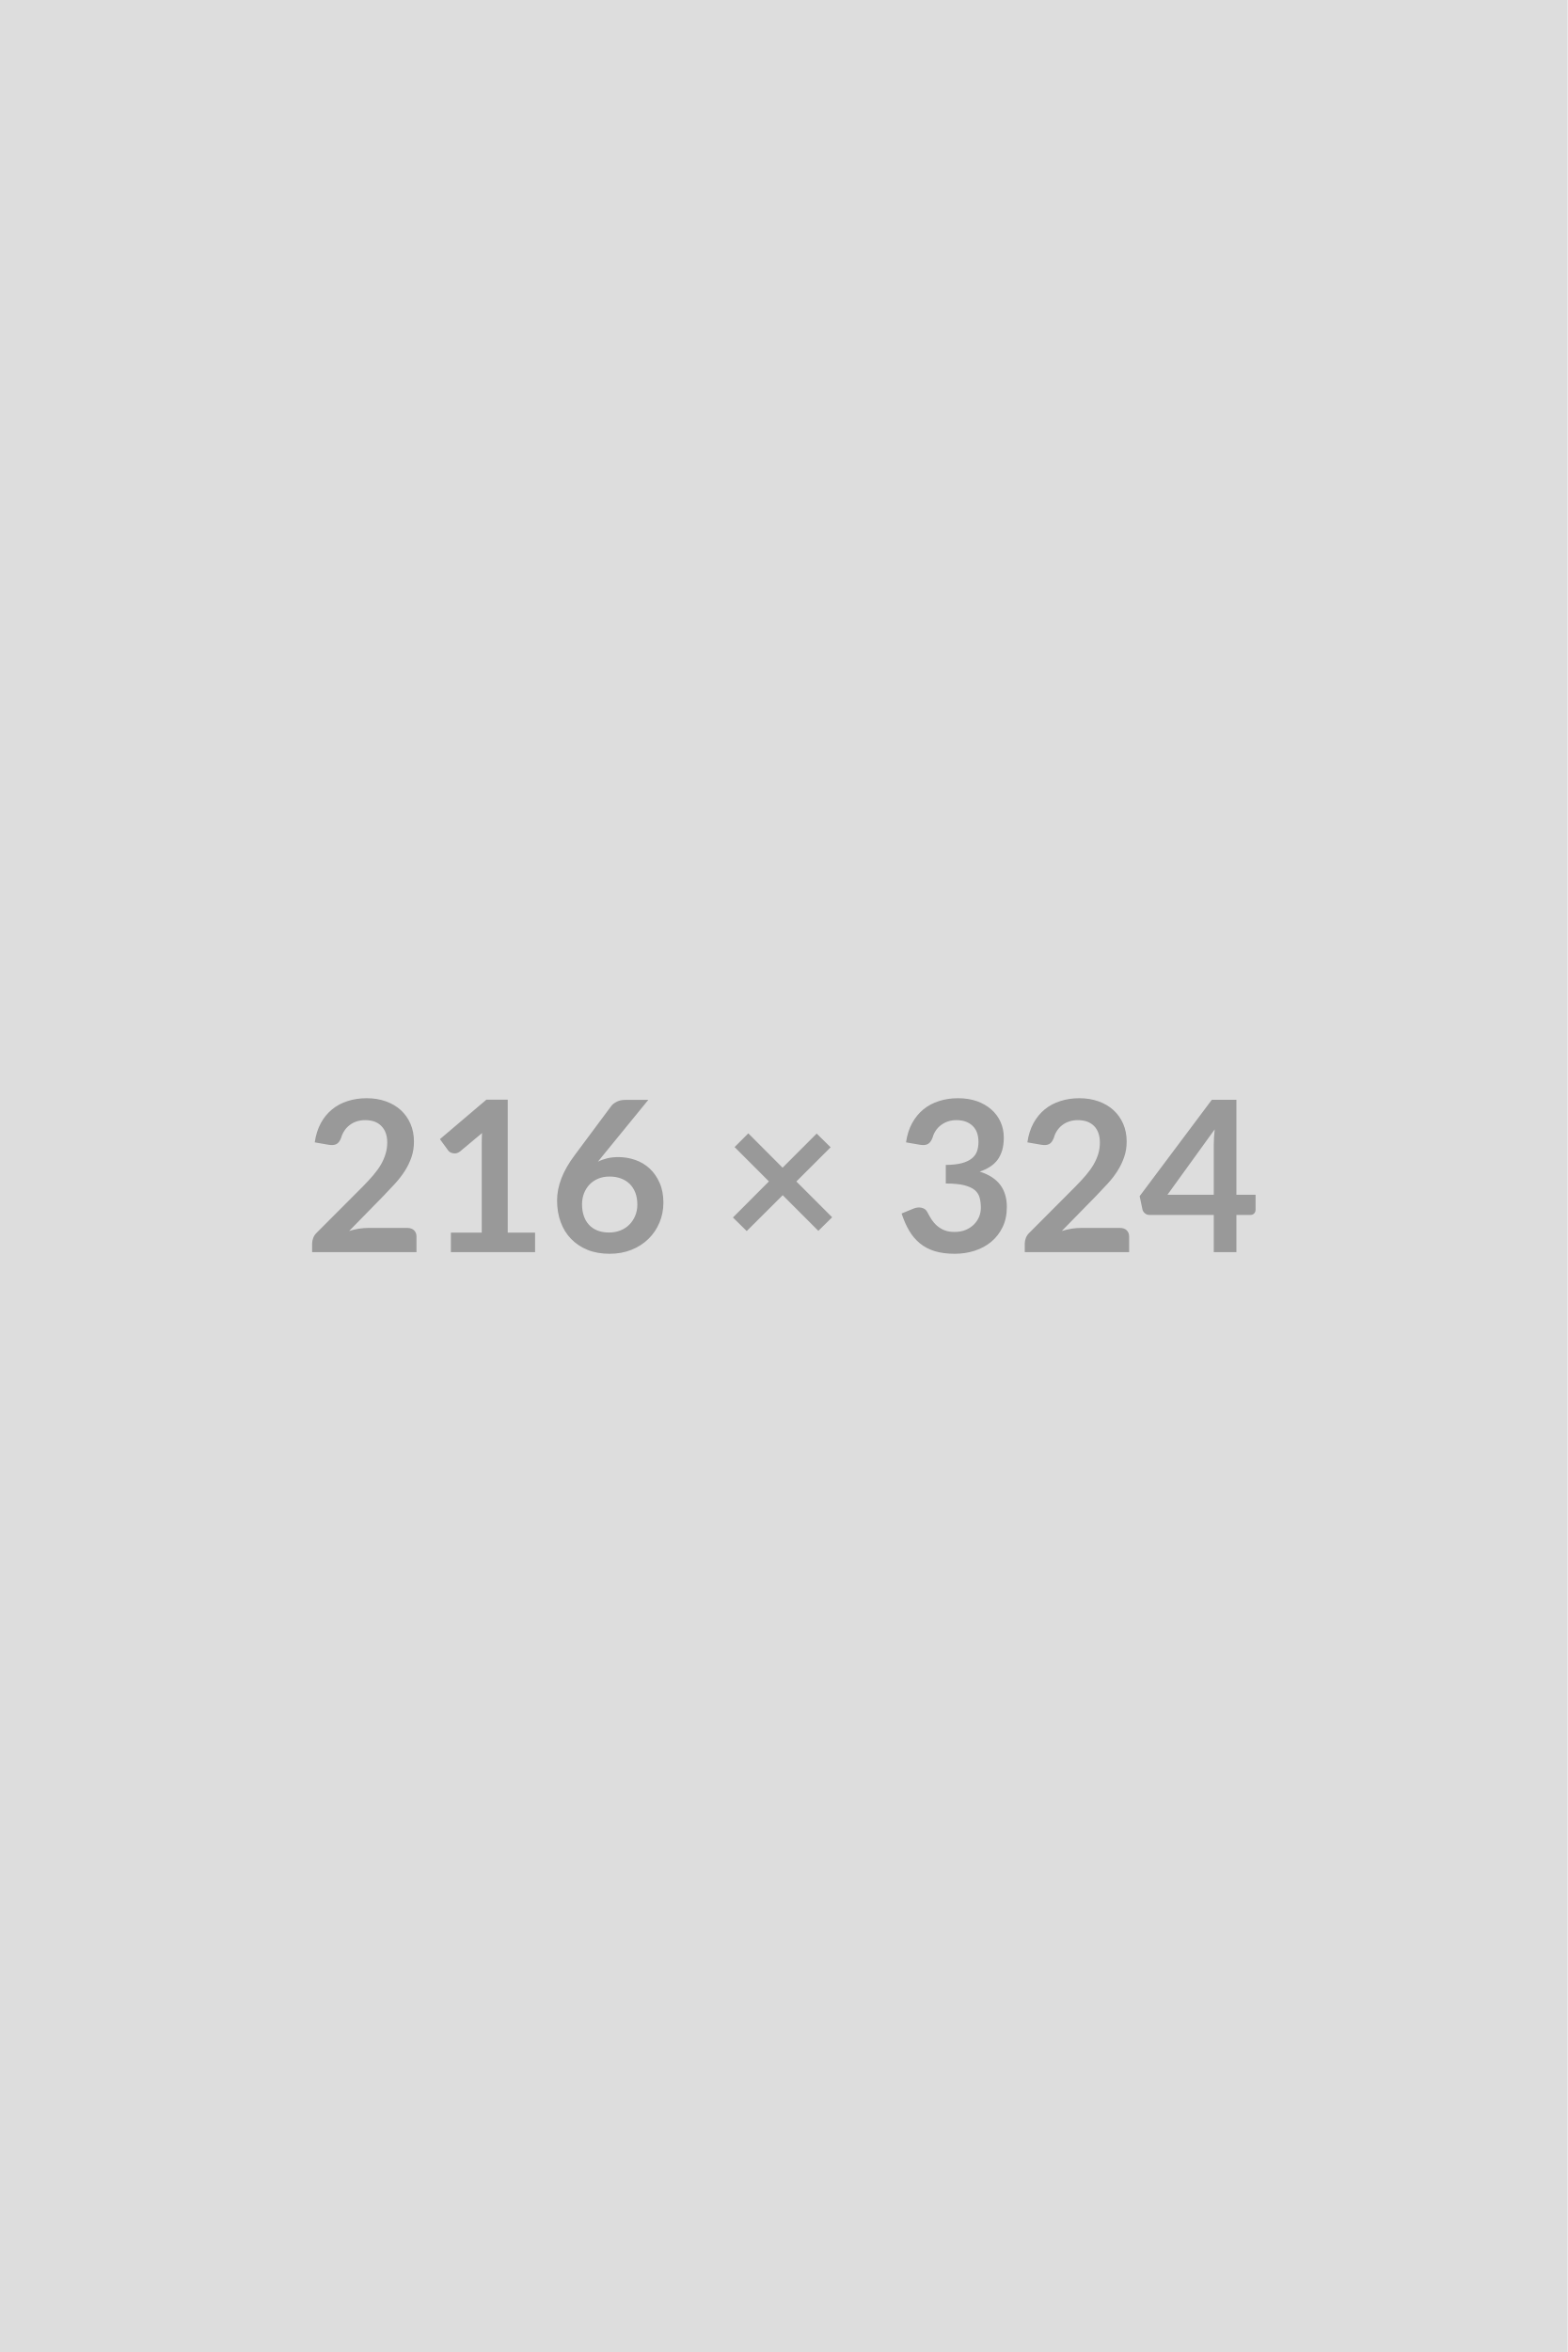
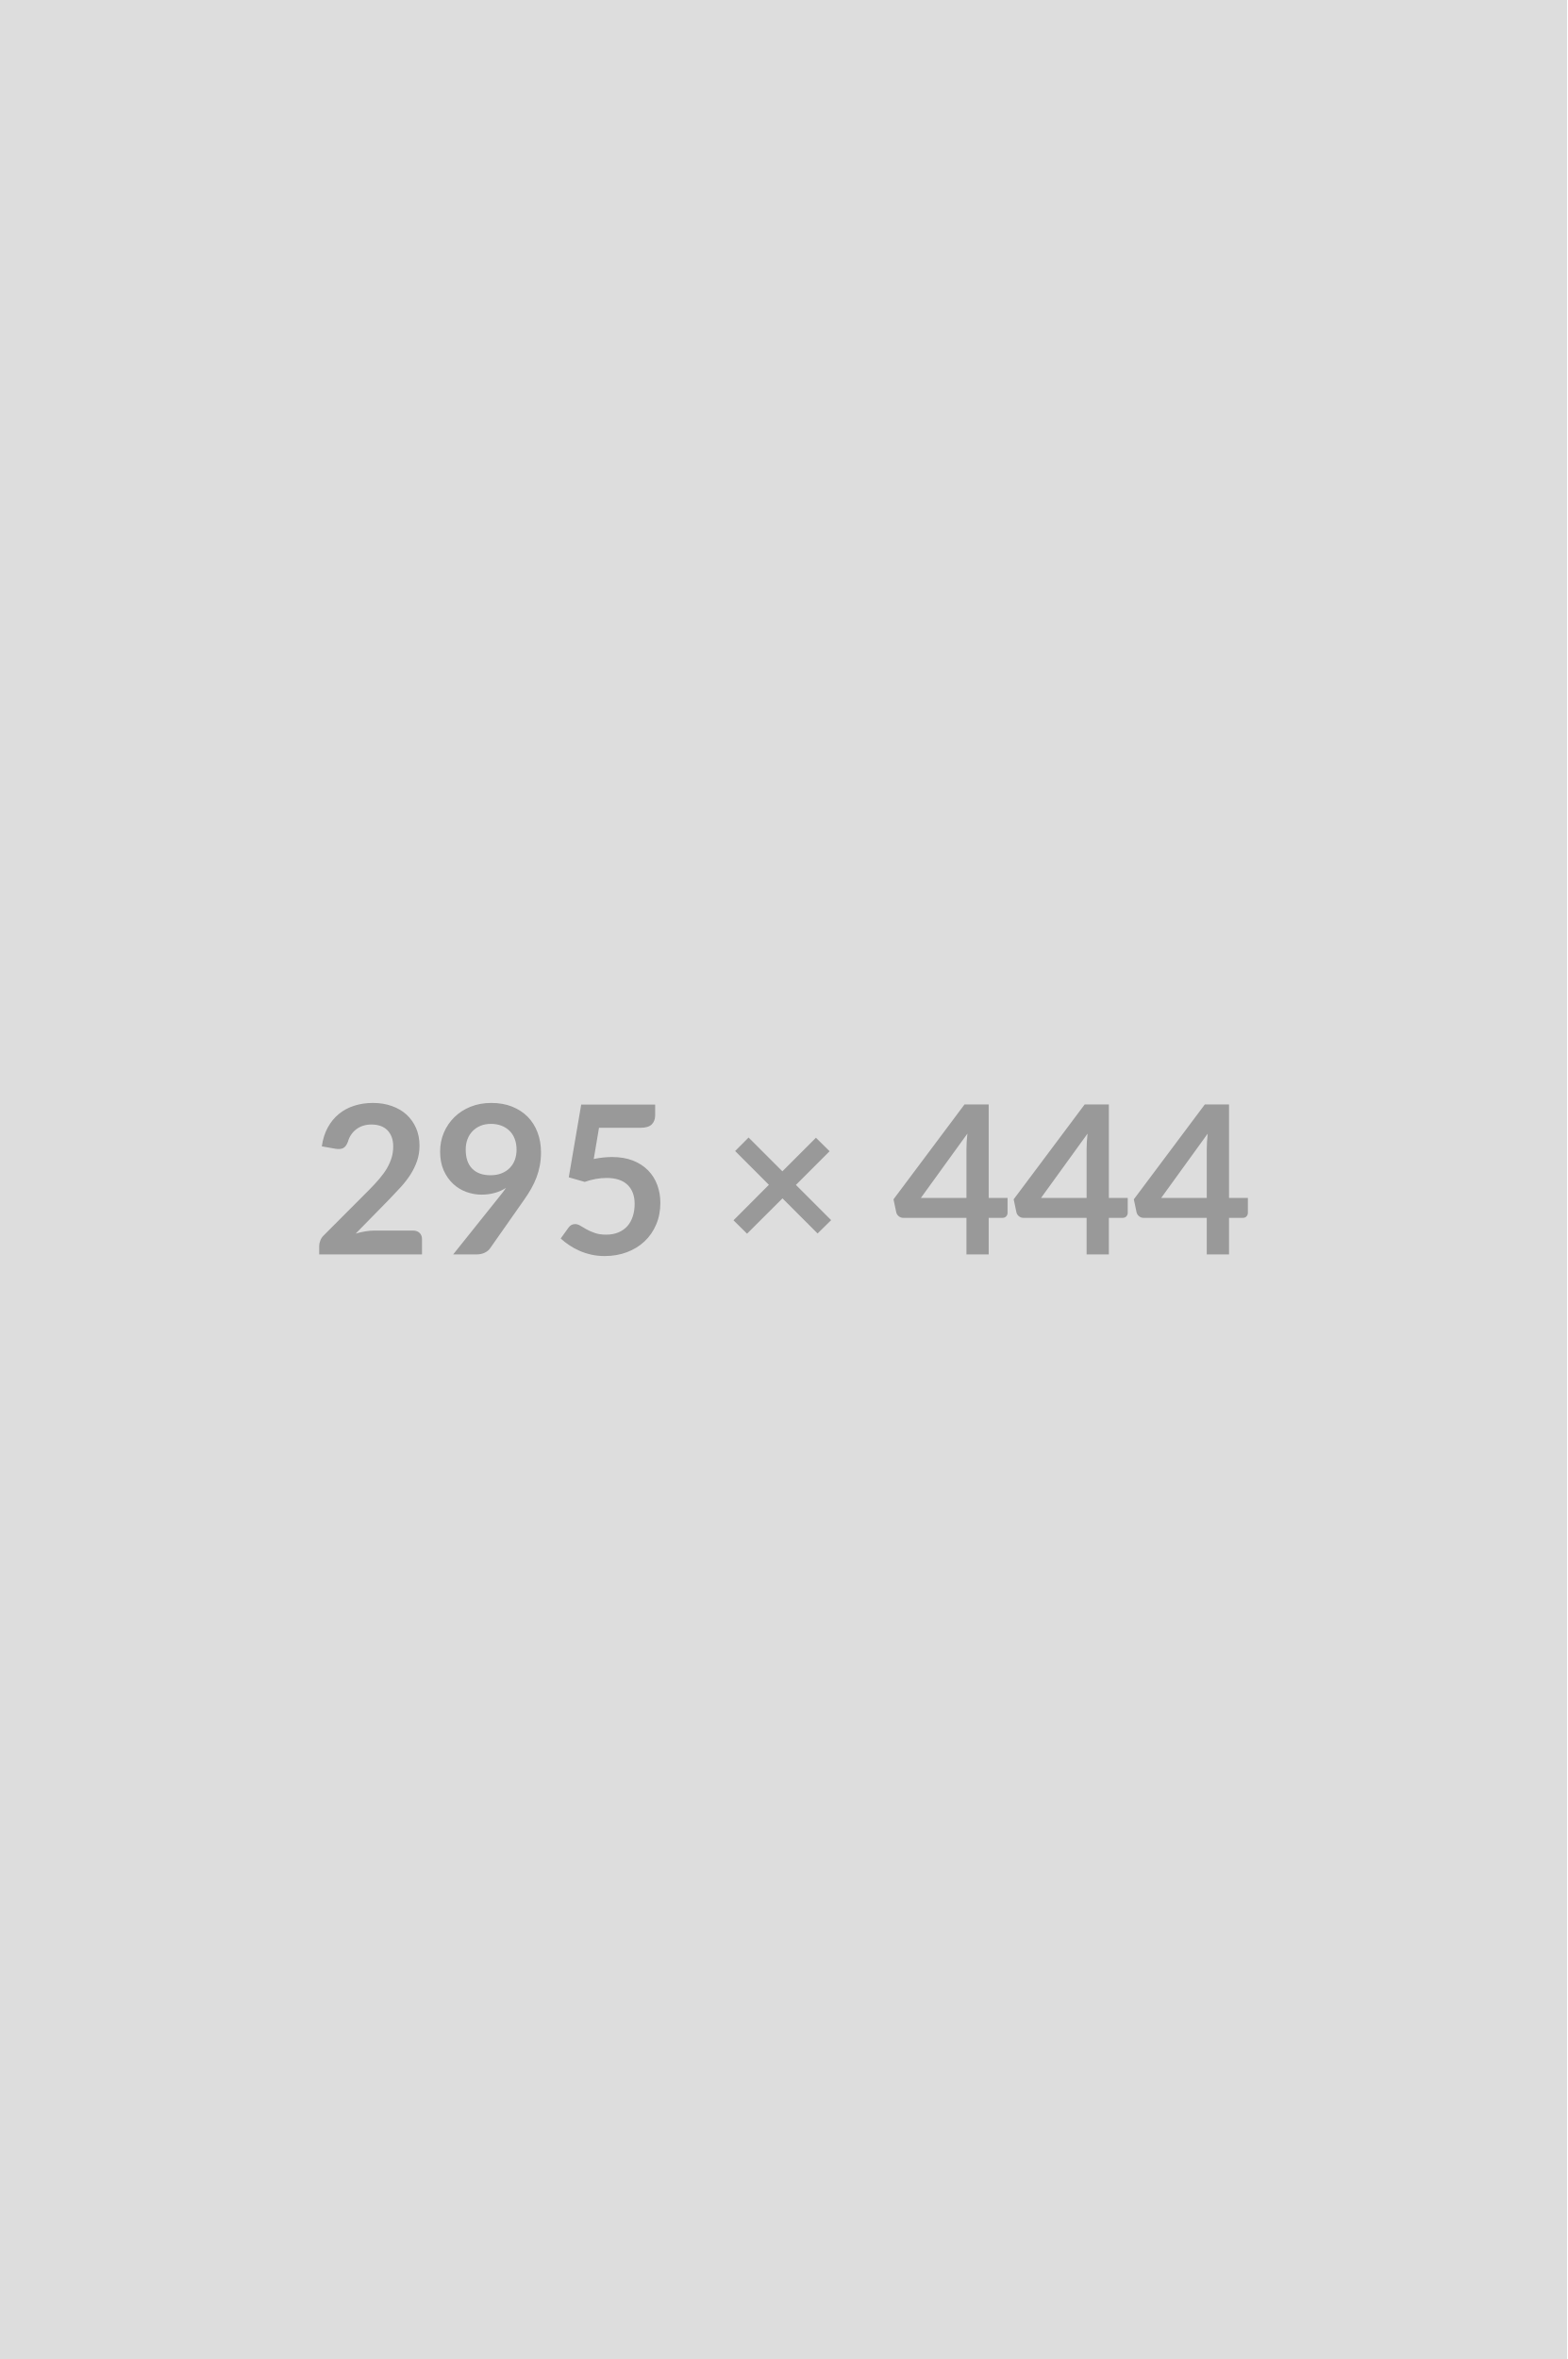
- <svg xmlns="http://www.w3.org/2000/svg" width="216" height="324" viewBox="0 0 216 324">
+ <svg xmlns="http://www.w3.org/2000/svg" width="295" height="444" viewBox="0 0 295 444">
  <rect width="100%" height="100%" fill="#DDDDDD" />
-   <path fill="#999999" d="M50.745 169.155h5.38q.58 0 .92.32.34.33.34.86v2.15h-14.38v-1.19q0-.36.15-.76t.48-.72l6.37-6.38q.8-.81 1.43-1.55.63-.74 1.05-1.46.42-.73.64-1.48.23-.74.23-1.57 0-.75-.22-1.33-.22-.57-.62-.96-.39-.39-.95-.59-.56-.19-1.26-.19-.63 0-1.18.18-.54.18-.96.51-.42.32-.71.76-.29.43-.44.95-.24.67-.64.89-.39.22-1.13.1l-1.88-.33q.22-1.51.84-2.65t1.56-1.9q.93-.76 2.14-1.14 1.21-.39 2.61-.39 1.45 0 2.65.43t2.06 1.21q.85.78 1.33 1.88.48 1.11.48 2.45 0 1.16-.34 2.15t-.91 1.89q-.58.9-1.34 1.74-.77.84-1.61 1.71l-4.73 4.83q.68-.21 1.35-.32.68-.1 1.29-.1Zm19.21.65h3.77v2.68h-11.6v-2.68h4.25v-12.23q0-.72.04-1.49l-3.01 2.52q-.26.21-.52.26-.25.05-.48 0-.22-.04-.4-.15-.17-.11-.26-.24l-1.13-1.55 6.4-5.44h2.94v18.32Zm19.37-18.29-6.22 7.62-.72.89q.61-.3 1.31-.47.7-.16 1.51-.16 1.19 0 2.32.39 1.12.39 1.98 1.18.85.79 1.37 1.96.53 1.18.53 2.74 0 1.47-.54 2.75-.54 1.29-1.51 2.24-.97.96-2.34 1.51-1.37.55-3.02.55-1.69 0-3.02-.53-1.33-.54-2.28-1.51-.94-.96-1.44-2.32-.5-1.35-.5-3 0-1.48.6-3.04t1.87-3.24l5-6.72q.26-.34.76-.59.5-.25 1.15-.25h3.19Zm-5.41 18.27q.86 0 1.58-.29.72-.29 1.23-.81t.8-1.22q.29-.71.29-1.53 0-.9-.27-1.62-.28-.72-.78-1.22-.51-.5-1.22-.76t-1.57-.26q-.85 0-1.55.29-.7.29-1.19.8-.49.52-.77 1.22-.27.7-.27 1.52 0 .87.24 1.58.24.72.71 1.23t1.16.79q.7.28 1.61.28Zm30.74-2.1-1.9 1.87-4.91-4.91-4.96 4.94-1.9-1.87 4.96-4.97-4.73-4.73 1.89-1.89 4.72 4.73 4.7-4.7 1.92 1.89-4.72 4.71 4.93 4.93Zm12.07-9.99-1.89-.33q.22-1.51.84-2.65.63-1.14 1.56-1.9.94-.76 2.15-1.14 1.21-.39 2.6-.39 1.45 0 2.62.41 1.17.42 1.99 1.15.83.73 1.27 1.72.44.98.44 2.13 0 1-.22 1.76-.23.76-.65 1.33-.42.56-1.04.95-.62.4-1.41.66 1.89.59 2.82 1.81.92 1.22.92 3.06 0 1.57-.58 2.77t-1.56 2.02q-.99.82-2.29 1.24-1.29.42-2.74.42-1.58 0-2.76-.36-1.17-.36-2.04-1.07-.87-.71-1.48-1.74t-1.05-2.38l1.58-.65q.63-.27 1.17-.14.55.12.79.59.26.5.57 1 .32.49.75.87.44.39 1.02.63.59.24 1.4.24.92 0 1.6-.3t1.14-.78q.45-.48.68-1.06.22-.59.22-1.18 0-.76-.16-1.37-.16-.62-.66-1.06-.51-.43-1.46-.68-.95-.24-2.55-.24v-2.56q1.32-.01 2.19-.24.87-.23 1.39-.65.51-.41.72-.99.2-.58.2-1.28 0-1.48-.83-2.24-.82-.77-2.2-.77-.64 0-1.18.18-.53.18-.96.51-.43.32-.72.76-.29.43-.43.95-.25.67-.65.89-.4.22-1.12.1Zm22.21 11.46h5.38q.58 0 .92.32.34.33.34.86v2.15h-14.38v-1.19q0-.36.15-.76t.49-.72l6.36-6.38q.8-.81 1.43-1.55.63-.74 1.05-1.46.42-.73.65-1.48.22-.74.22-1.57 0-.75-.22-1.33-.21-.57-.61-.96t-.96-.59q-.56-.19-1.25-.19-.64 0-1.18.18-.55.18-.97.51-.42.32-.71.76-.29.43-.43.95-.25.67-.64.89-.39.22-1.13.1l-1.89-.33q.22-1.51.84-2.65.63-1.14 1.56-1.9.94-.76 2.15-1.14 1.21-.39 2.6-.39 1.45 0 2.65.43 1.21.43 2.06 1.21.86.78 1.34 1.88.48 1.11.48 2.45 0 1.16-.35 2.15-.34.99-.91 1.89-.57.9-1.34 1.74-.77.84-1.61 1.71l-4.73 4.83q.68-.21 1.36-.32.67-.1 1.28-.1Zm11.92-4.57h6.38v-6.86q0-.97.13-2.15l-6.51 9.01Zm9.5 0h2.64v2.07q0 .29-.19.5-.19.21-.54.21h-1.91v5.12h-3.12v-5.12h-8.84q-.37 0-.64-.22-.28-.23-.35-.56l-.38-1.81 9.94-13.27h3.39v13.08Z" />
+   <path fill="#999999" d="M70.51 231.61h7.23q.78 0 1.24.44.46.44.46 1.16v2.89H60.09v-1.6q0-.49.21-1.02.2-.54.65-.97l8.56-8.58q1.08-1.09 1.92-2.08.85-1 1.42-1.97.56-.98.87-1.98.3-1.01.3-2.12 0-1.01-.29-1.78-.3-.77-.83-1.3-.54-.53-1.29-.79t-1.69-.26q-.86 0-1.59.24-.73.24-1.29.68-.57.44-.96 1.03-.39.58-.58 1.28-.33.9-.86 1.19-.53.3-1.52.14l-2.54-.45q.29-2.03 1.13-3.56.84-1.53 2.1-2.55 1.26-1.03 2.89-1.54 1.62-.52 3.5-.52 1.95 0 3.56.58 1.62.57 2.77 1.62 1.15 1.06 1.8 2.54.64 1.48.64 3.29 0 1.57-.46 2.89-.46 1.33-1.23 2.54-.77 1.2-1.8 2.34-1.03 1.13-2.16 2.3l-6.36 6.49q.92-.27 1.82-.42.91-.15 1.73-.15Zm17.16-15.24q0 2.36 1.22 3.59 1.22 1.24 3.46 1.24 1.17 0 2.08-.37.92-.37 1.54-1.01.63-.65.95-1.52.32-.88.32-1.9 0-1.15-.35-2.05-.35-.91-.99-1.53-.65-.63-1.53-.96-.89-.33-1.94-.33-1.1 0-1.97.36-.88.36-1.5 1.01-.63.64-.96 1.53-.33.88-.33 1.94Zm-2.36 19.73 8.75-10.94q.34-.41.63-.8.29-.39.56-.78-.97.63-2.14.95-1.17.32-2.46.32-1.46 0-2.87-.51-1.4-.51-2.49-1.53-1.09-1.02-1.77-2.53-.67-1.52-.67-3.54 0-1.89.7-3.55.71-1.66 1.97-2.91 1.27-1.25 3.04-1.97 1.78-.72 3.92-.72 2.17 0 3.89.68 1.73.69 2.95 1.91 1.22 1.23 1.87 2.95.65 1.72.65 3.76 0 1.31-.22 2.48t-.63 2.25q-.41 1.08-1 2.12-.58 1.03-1.3 2.04l-6.46 9.21q-.33.47-.99.79-.67.32-1.5.32h-4.43Zm27.45-23.83-.99 5.87q.94-.19 1.79-.28.86-.09 1.66-.09 2.22 0 3.92.66 1.7.67 2.85 1.84 1.15 1.17 1.73 2.74.59 1.57.59 3.38 0 2.24-.79 4.09-.79 1.86-2.19 3.17-1.41 1.32-3.33 2.04-1.92.72-4.18.72-1.33 0-2.52-.27t-2.23-.73q-1.04-.46-1.93-1.06-.89-.59-1.59-1.25l1.48-2.05q.47-.66 1.23-.66.49 0 .99.31.51.31 1.16.68.66.37 1.55.68.88.32 2.13.32 1.33 0 2.34-.43 1.01-.43 1.69-1.2.67-.77 1.01-1.84.34-1.06.34-2.31 0-2.3-1.33-3.59-1.34-1.3-3.95-1.3-2.01 0-4.12.74l-3-.86 2.34-13.69h13.92v2.05q0 1.03-.64 1.68-.64.64-2.18.64h-7.75Zm43.7 17.38-2.55 2.51-6.61-6.61-6.67 6.65-2.55-2.52 6.66-6.68-6.35-6.36 2.53-2.54 6.36 6.36 6.32-6.32 2.57 2.54-6.34 6.34 6.63 6.63Zm16.89-4.18h8.58v-9.22q0-1.31.18-2.89l-8.76 12.11Zm12.77 0h3.55v2.79q0 .39-.25.67-.25.29-.72.29h-2.58v6.88h-4.19v-6.88h-11.89q-.49 0-.86-.31-.37-.3-.47-.75l-.51-2.43 13.36-17.85h4.56v17.59Zm9.85 0h8.58v-9.22q0-1.31.18-2.89l-8.76 12.11Zm12.77 0h3.55v2.79q0 .39-.25.67-.25.29-.72.29h-2.58v6.88h-4.19v-6.88h-11.89q-.49 0-.86-.31-.37-.3-.47-.75l-.51-2.43 13.36-17.85h4.56v17.59Zm9.85 0h8.58v-9.22q0-1.31.18-2.89l-8.76 12.11Zm12.77 0h3.55v2.79q0 .39-.25.67-.25.29-.72.29h-2.58v6.88h-4.19v-6.88h-11.89q-.49 0-.86-.31-.37-.3-.47-.75l-.51-2.43 13.36-17.85h4.56v17.59Z" />
</svg>
